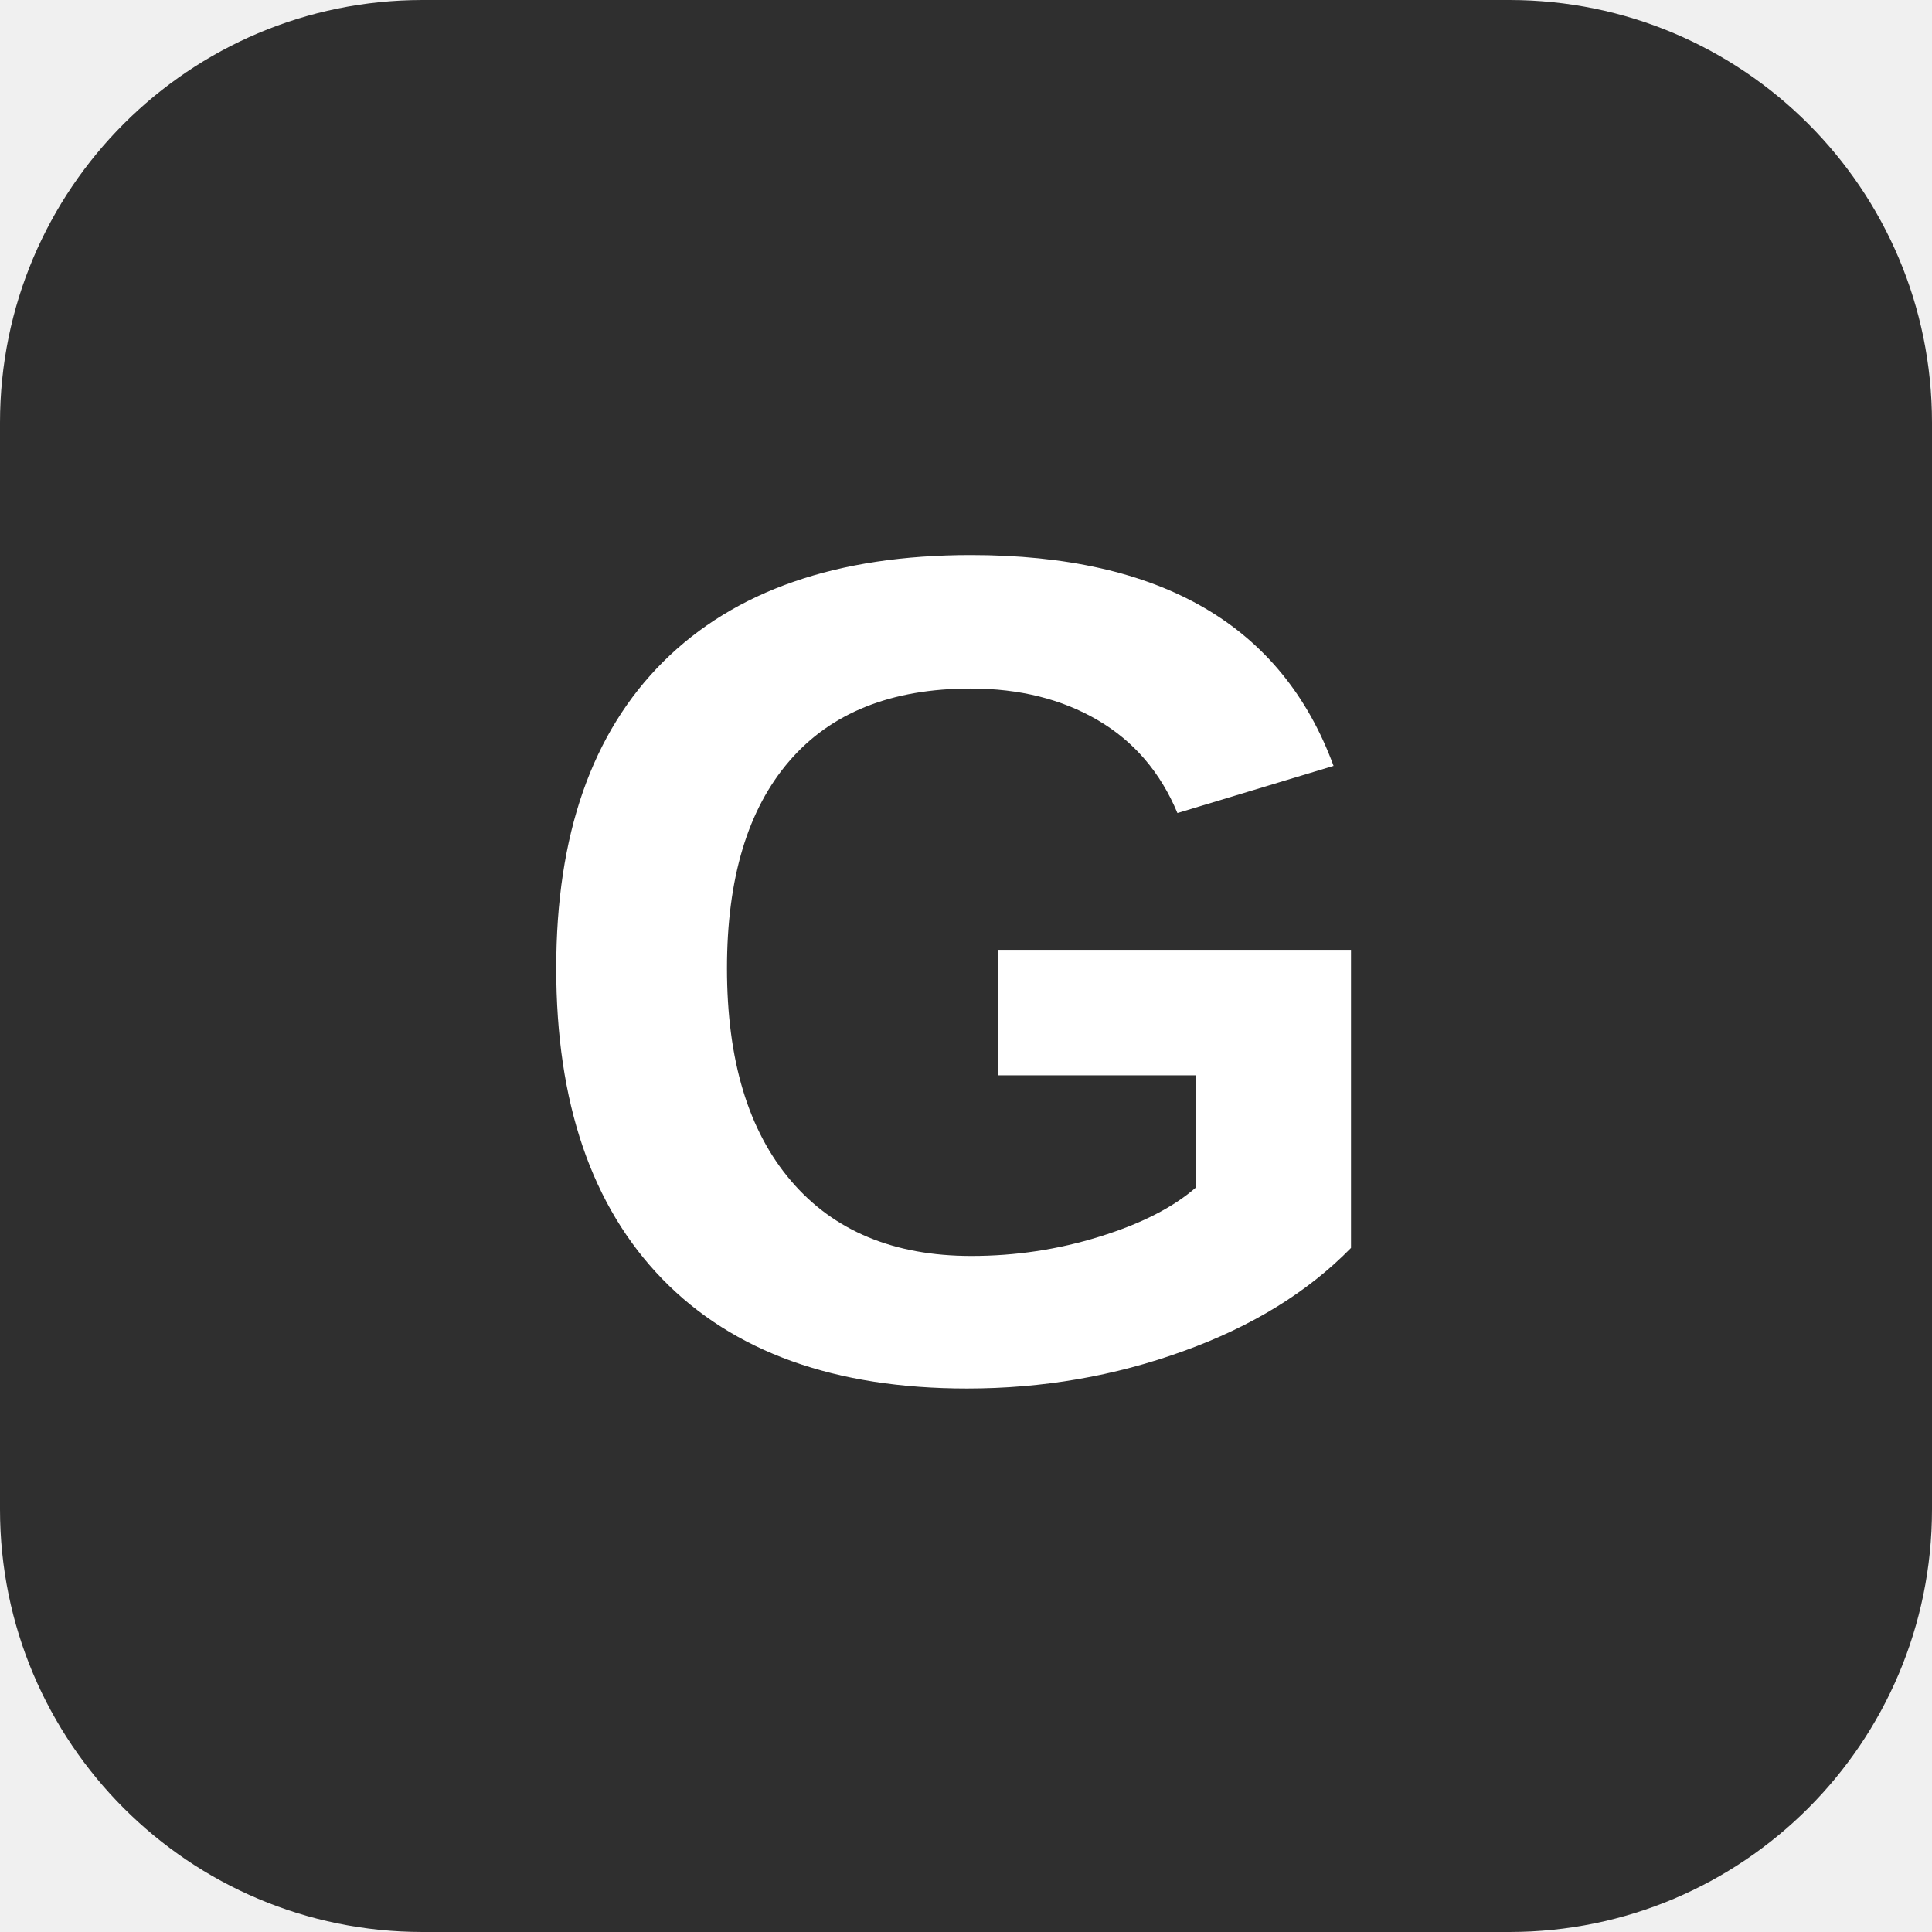
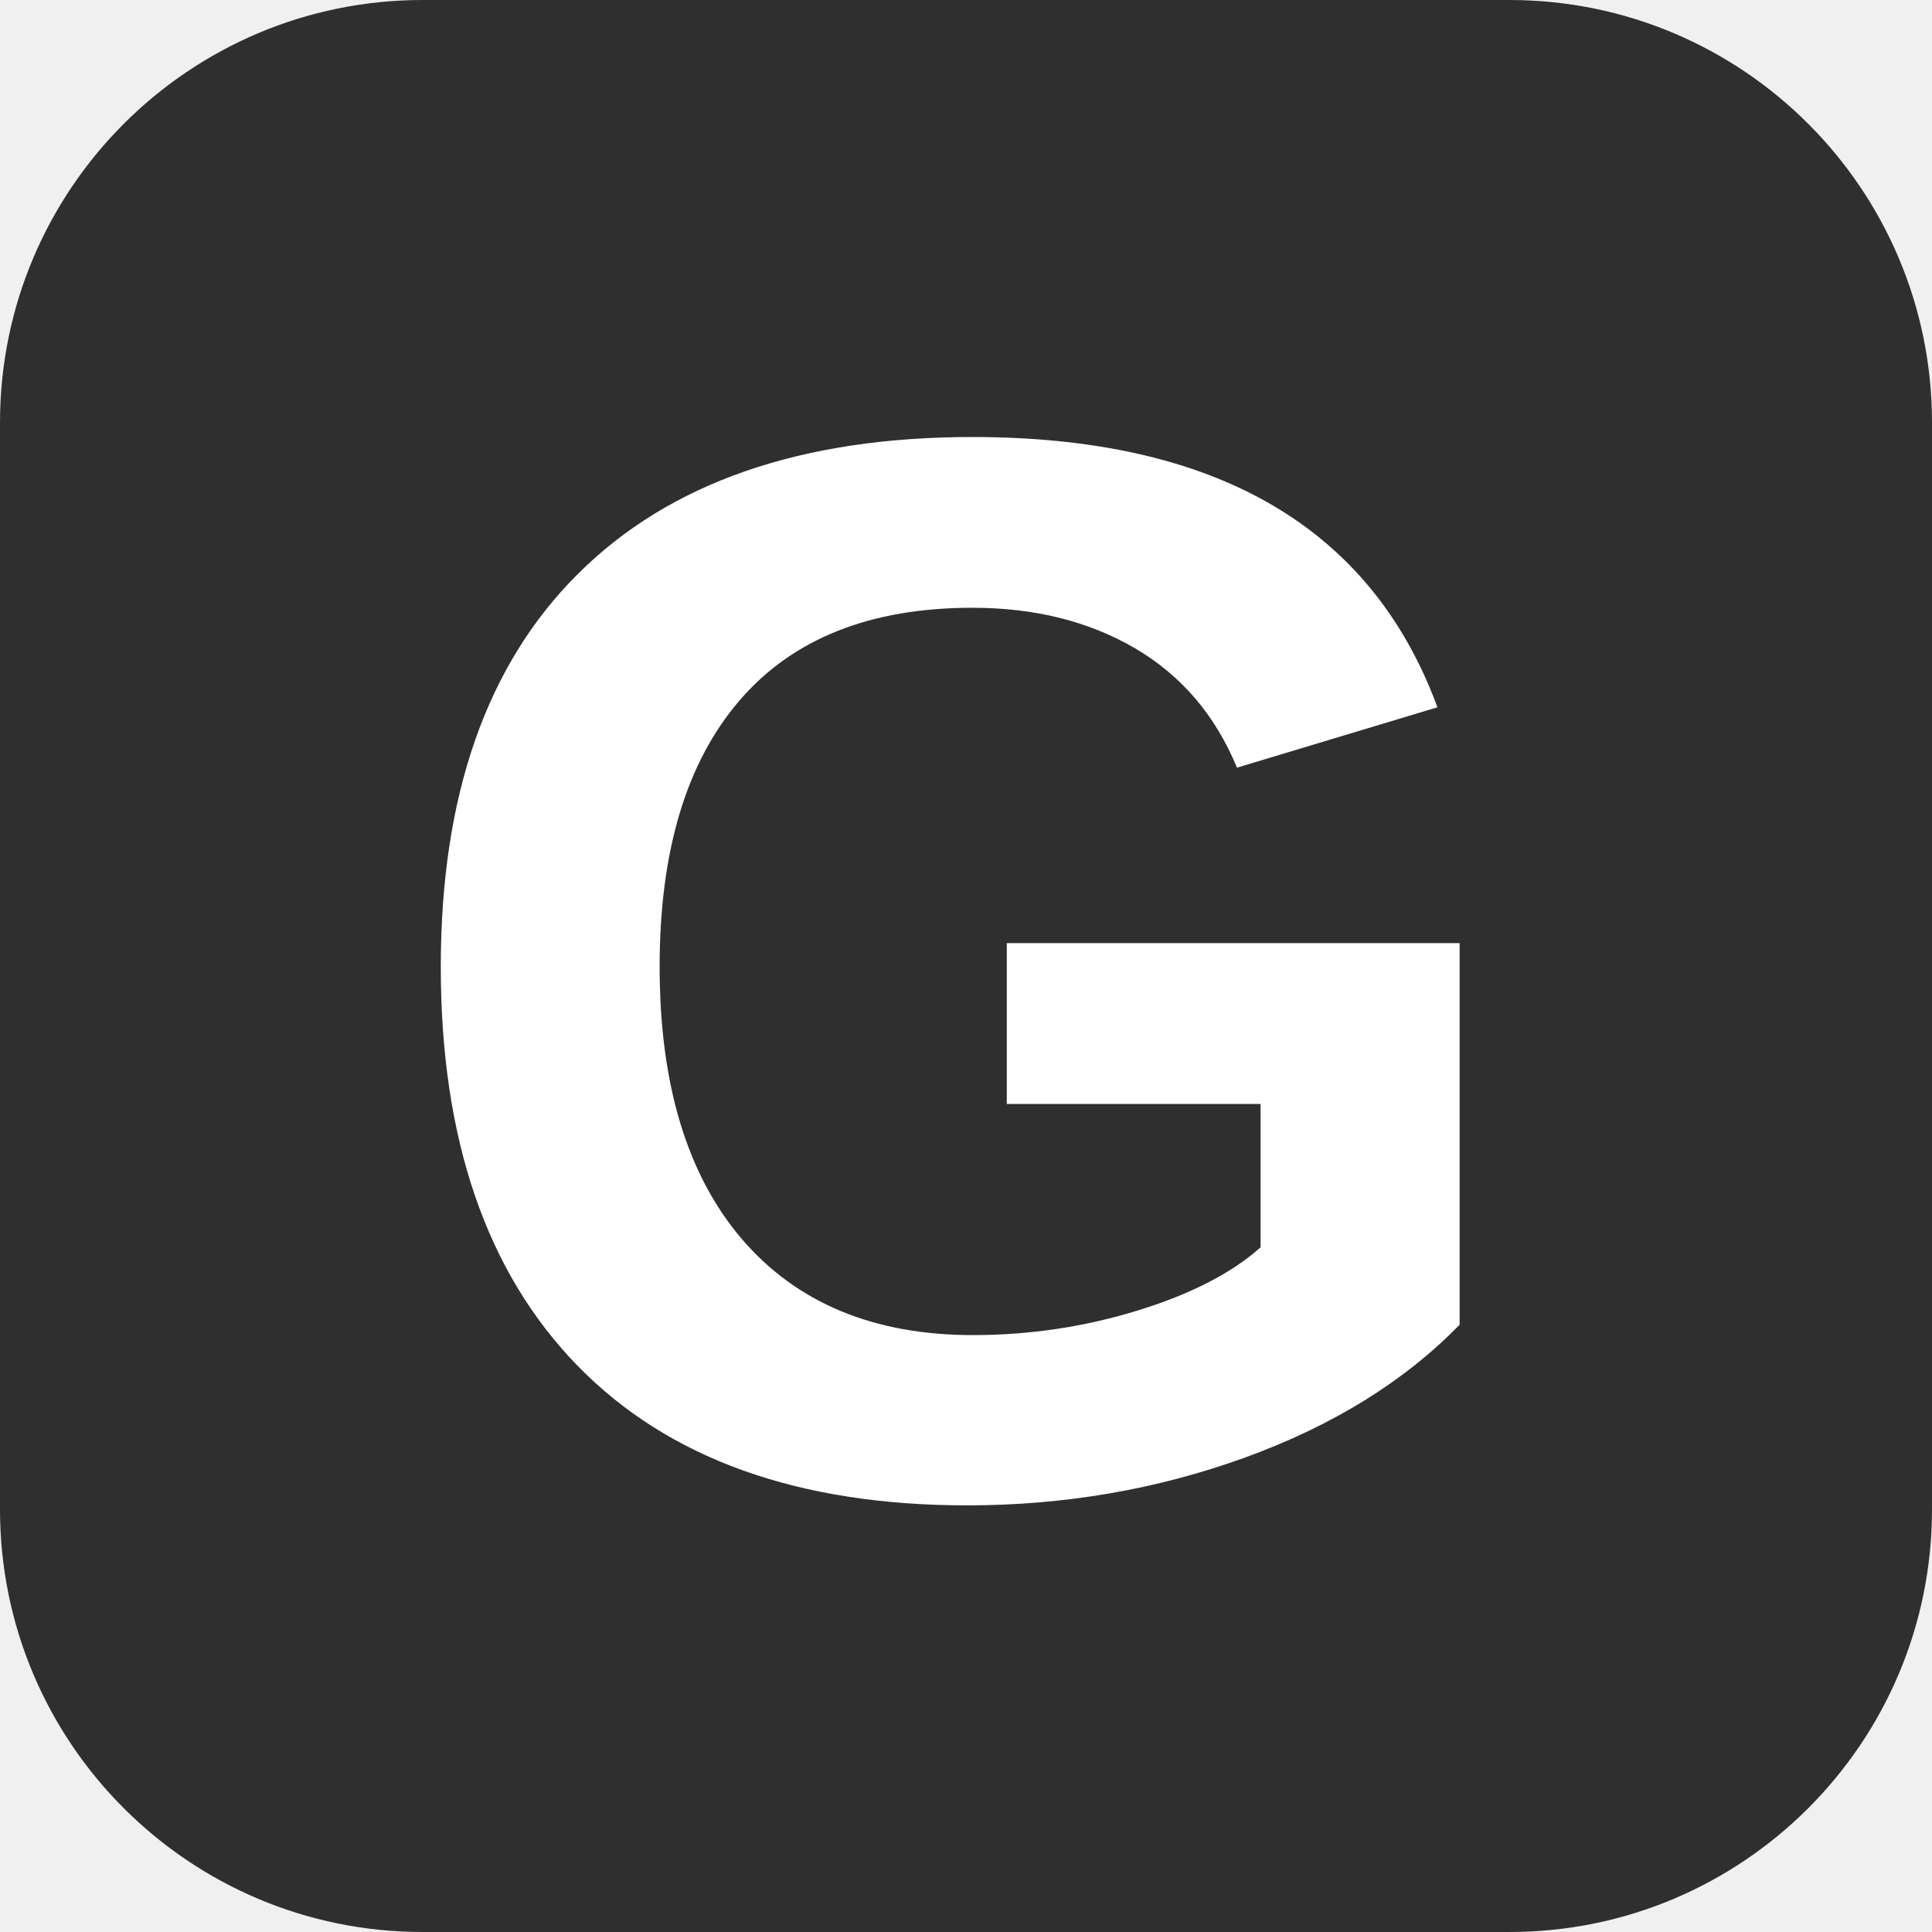
<svg xmlns="http://www.w3.org/2000/svg" viewBox="0 0 64 64">
  <rect width="64" height="64" rx="14" fill="#2f2f2f" />
-   <text x="50%" y="54%" dominant-baseline="middle" text-anchor="middle" fill="#ffffff" font-family="Arial, Helvetica, sans-serif" font-size="39" font-weight="800">G</text>
+   <text x="50%" y="55%" dominant-baseline="middle" text-anchor="middle" fill="#ffffff" font-family="Arial, Helvetica, sans-serif" font-size="50" font-weight="900">G</text>
</svg>
